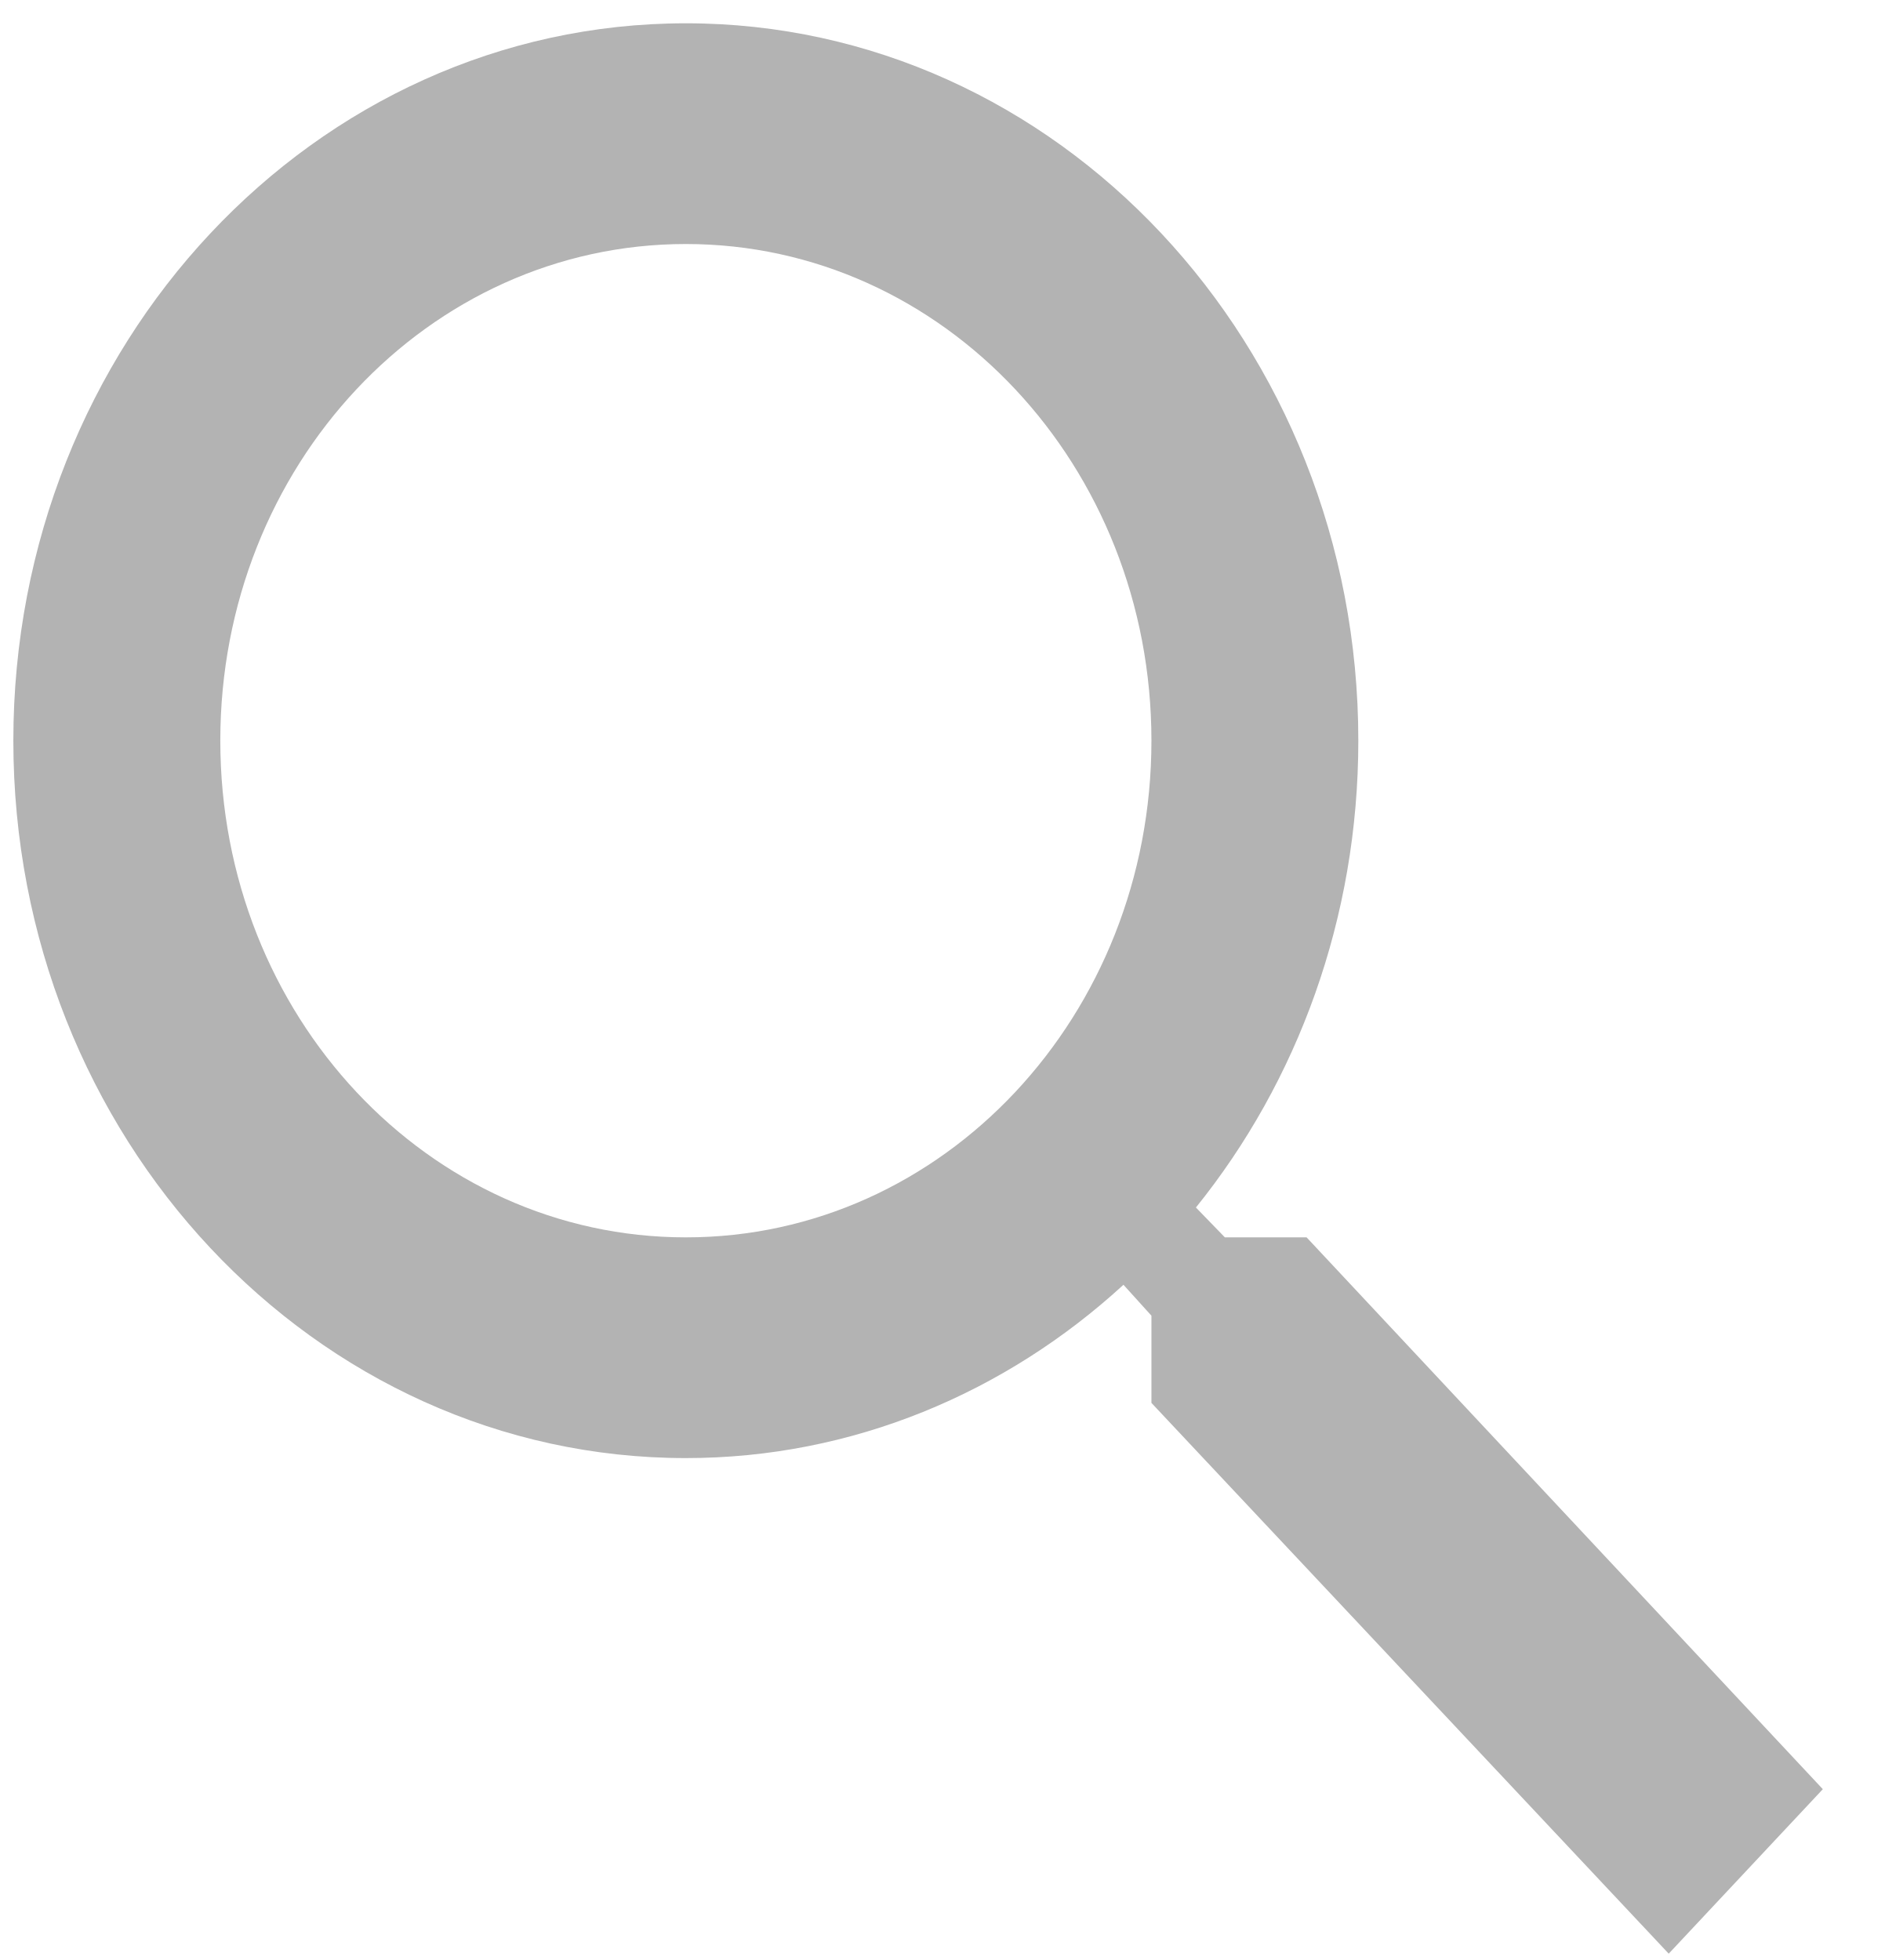
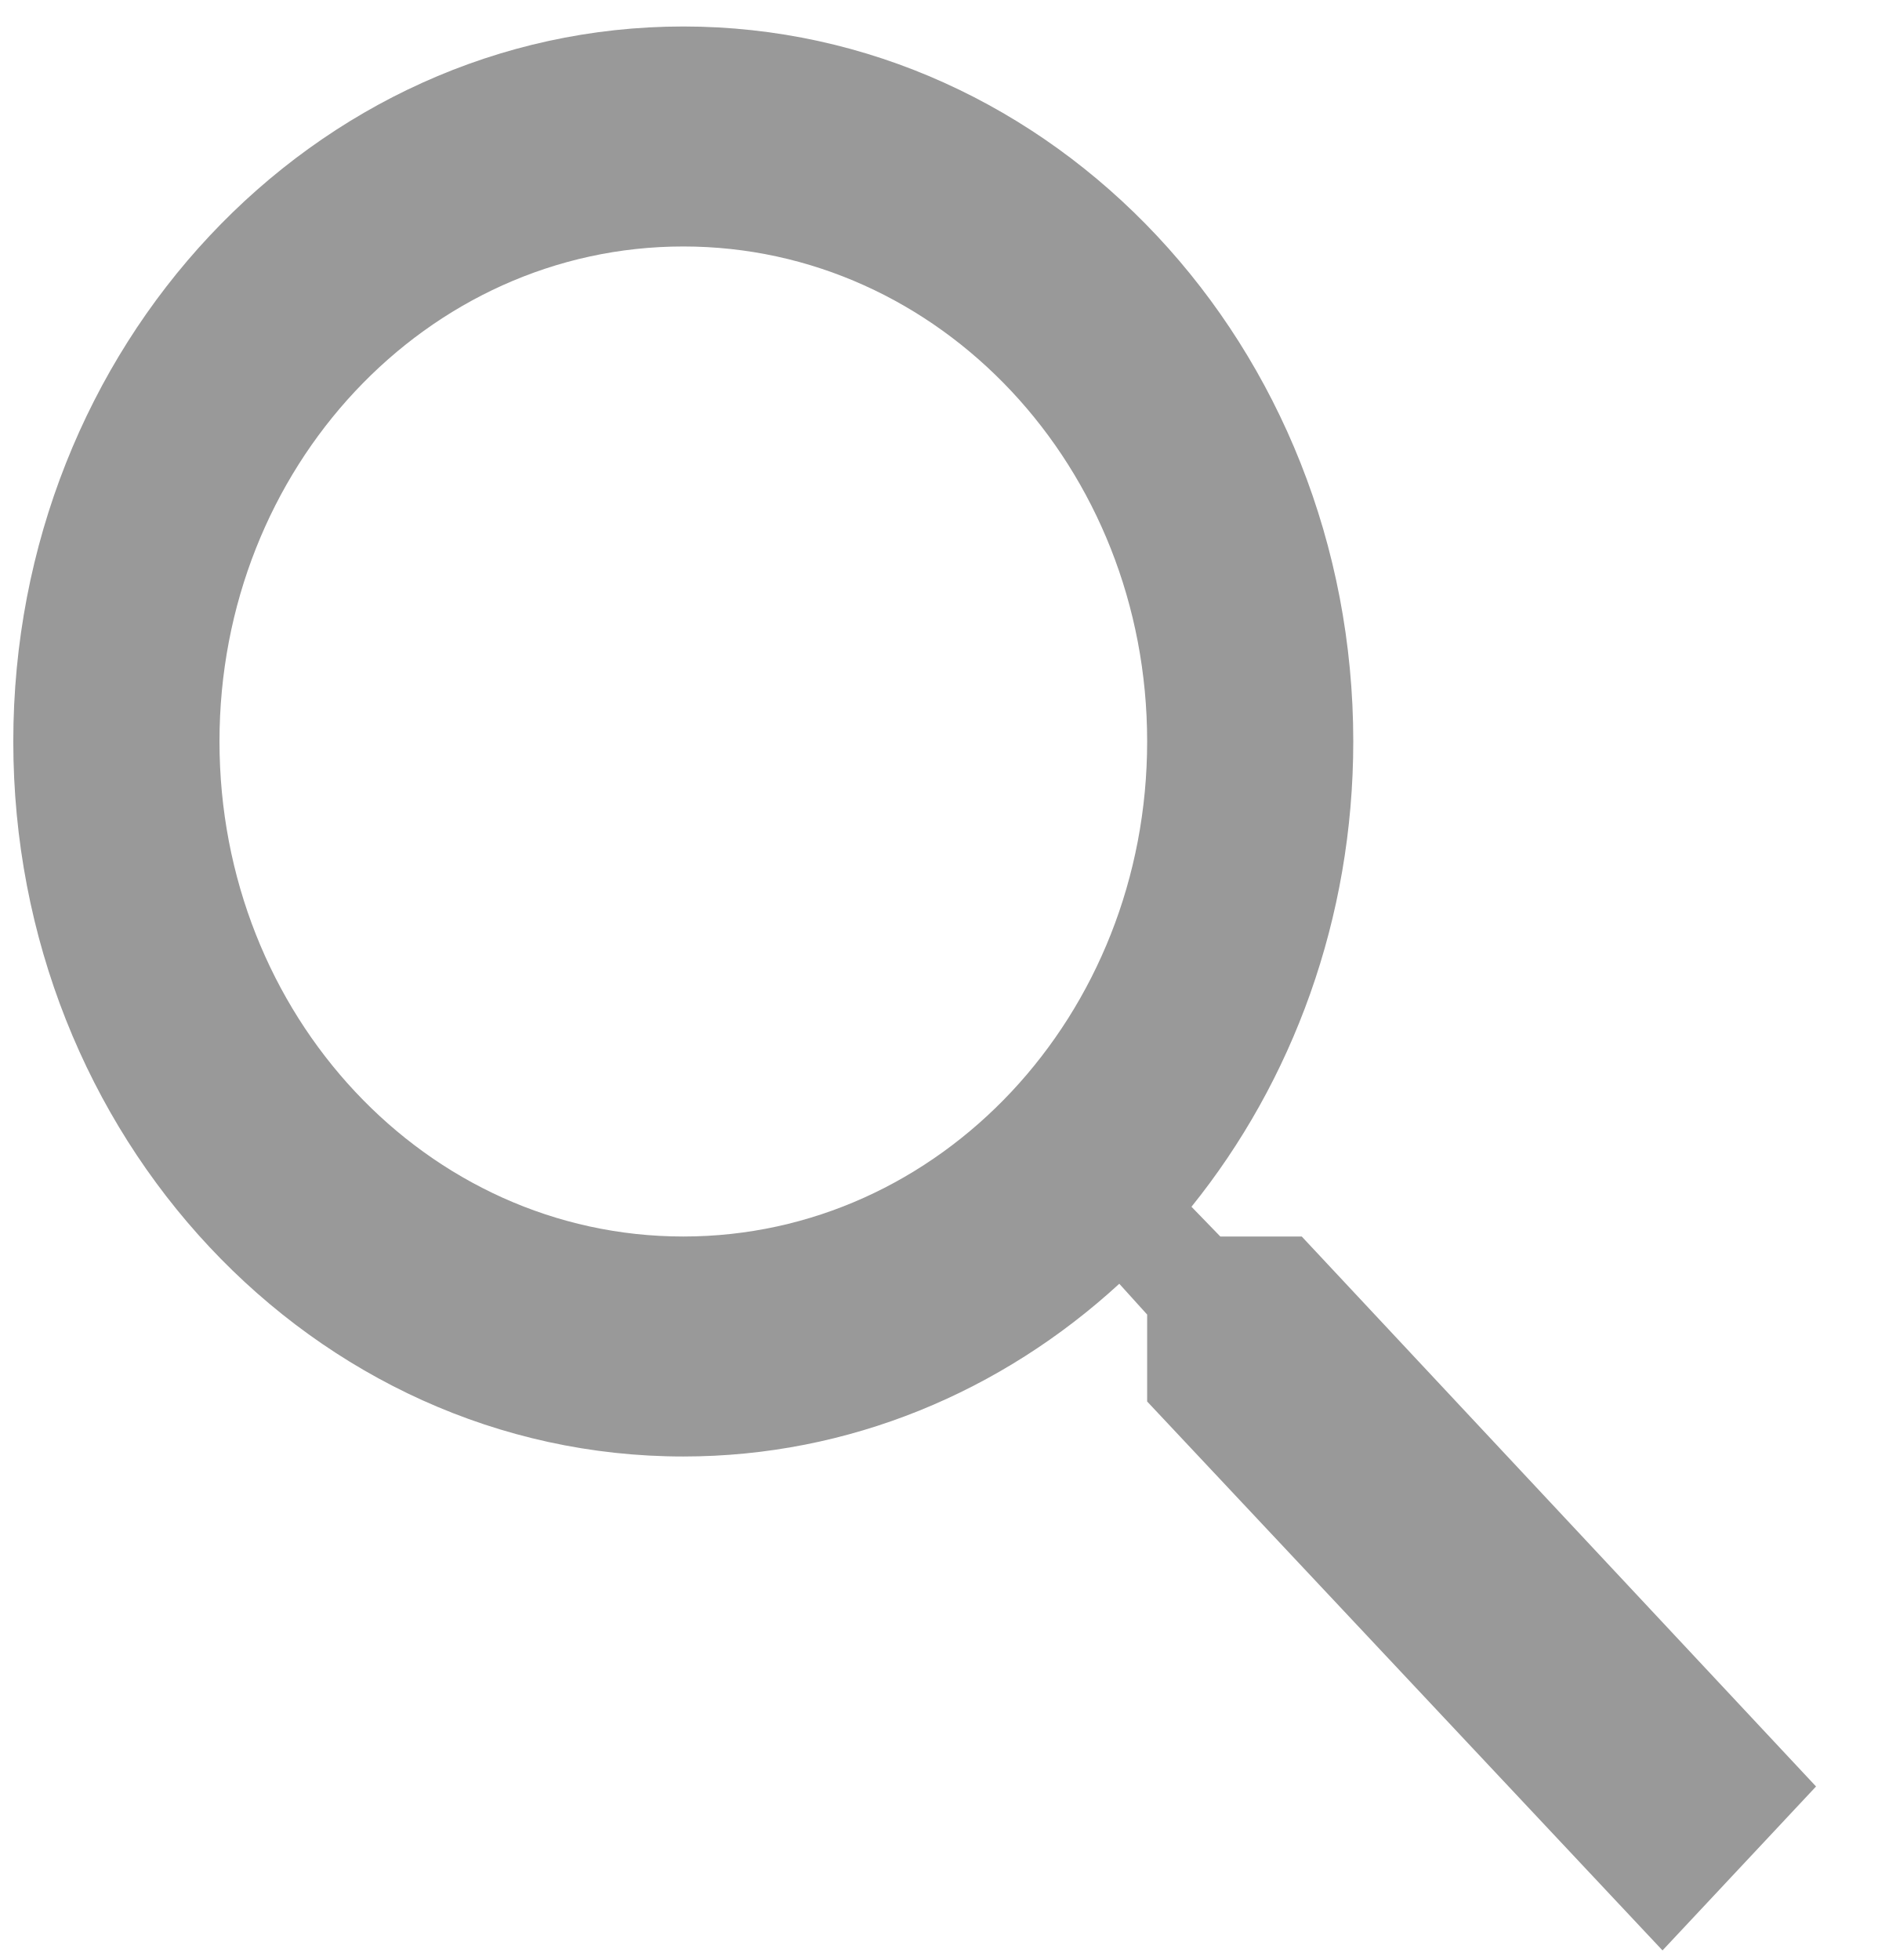
- <svg xmlns="http://www.w3.org/2000/svg" width="25" height="26" viewBox="0 0 25 26" fill="none">
-   <path d="M17.33 16.414H16.246L15.862 16.018C17.207 14.35 18.016 12.183 18.016 9.825C18.016 4.57 14.023 0.309 9.097 0.309C4.171 0.309 0.177 4.57 0.177 9.825C0.177 15.082 4.171 19.342 9.097 19.342C11.306 19.342 13.337 18.478 14.901 17.043L15.272 17.453V18.61L22.133 25.916L24.177 23.734L17.33 16.414ZM9.097 16.414C5.68 16.414 2.922 13.471 2.922 9.825C2.922 6.18 5.68 3.237 9.097 3.237C12.514 3.237 15.272 6.18 15.272 9.825C15.272 13.471 12.514 16.414 9.097 16.414Z" fill="black" fill-opacity="0.3" />
+ <svg xmlns="http://www.w3.org/2000/svg" width="23" height="24" viewBox="0 0 25 26" fill="none">
+   <path d="M17.33 16.414H16.246L15.862 16.018C17.207 14.35 18.016 12.183 18.016 9.825C18.016 4.57 14.023 0.309 9.097 0.309C4.171 0.309 0.177 4.57 0.177 9.825C0.177 15.082 4.171 19.342 9.097 19.342C11.306 19.342 13.337 18.478 14.901 17.043L15.272 17.453V18.61L22.133 25.916L24.177 23.734L17.33 16.414ZM9.097 16.414C5.68 16.414 2.922 13.471 2.922 9.825C2.922 6.18 5.68 3.237 9.097 3.237C12.514 3.237 15.272 6.18 15.272 9.825C15.272 13.471 12.514 16.414 9.097 16.414Z" fill="black" fill-opacity="0.4" />
</svg>
